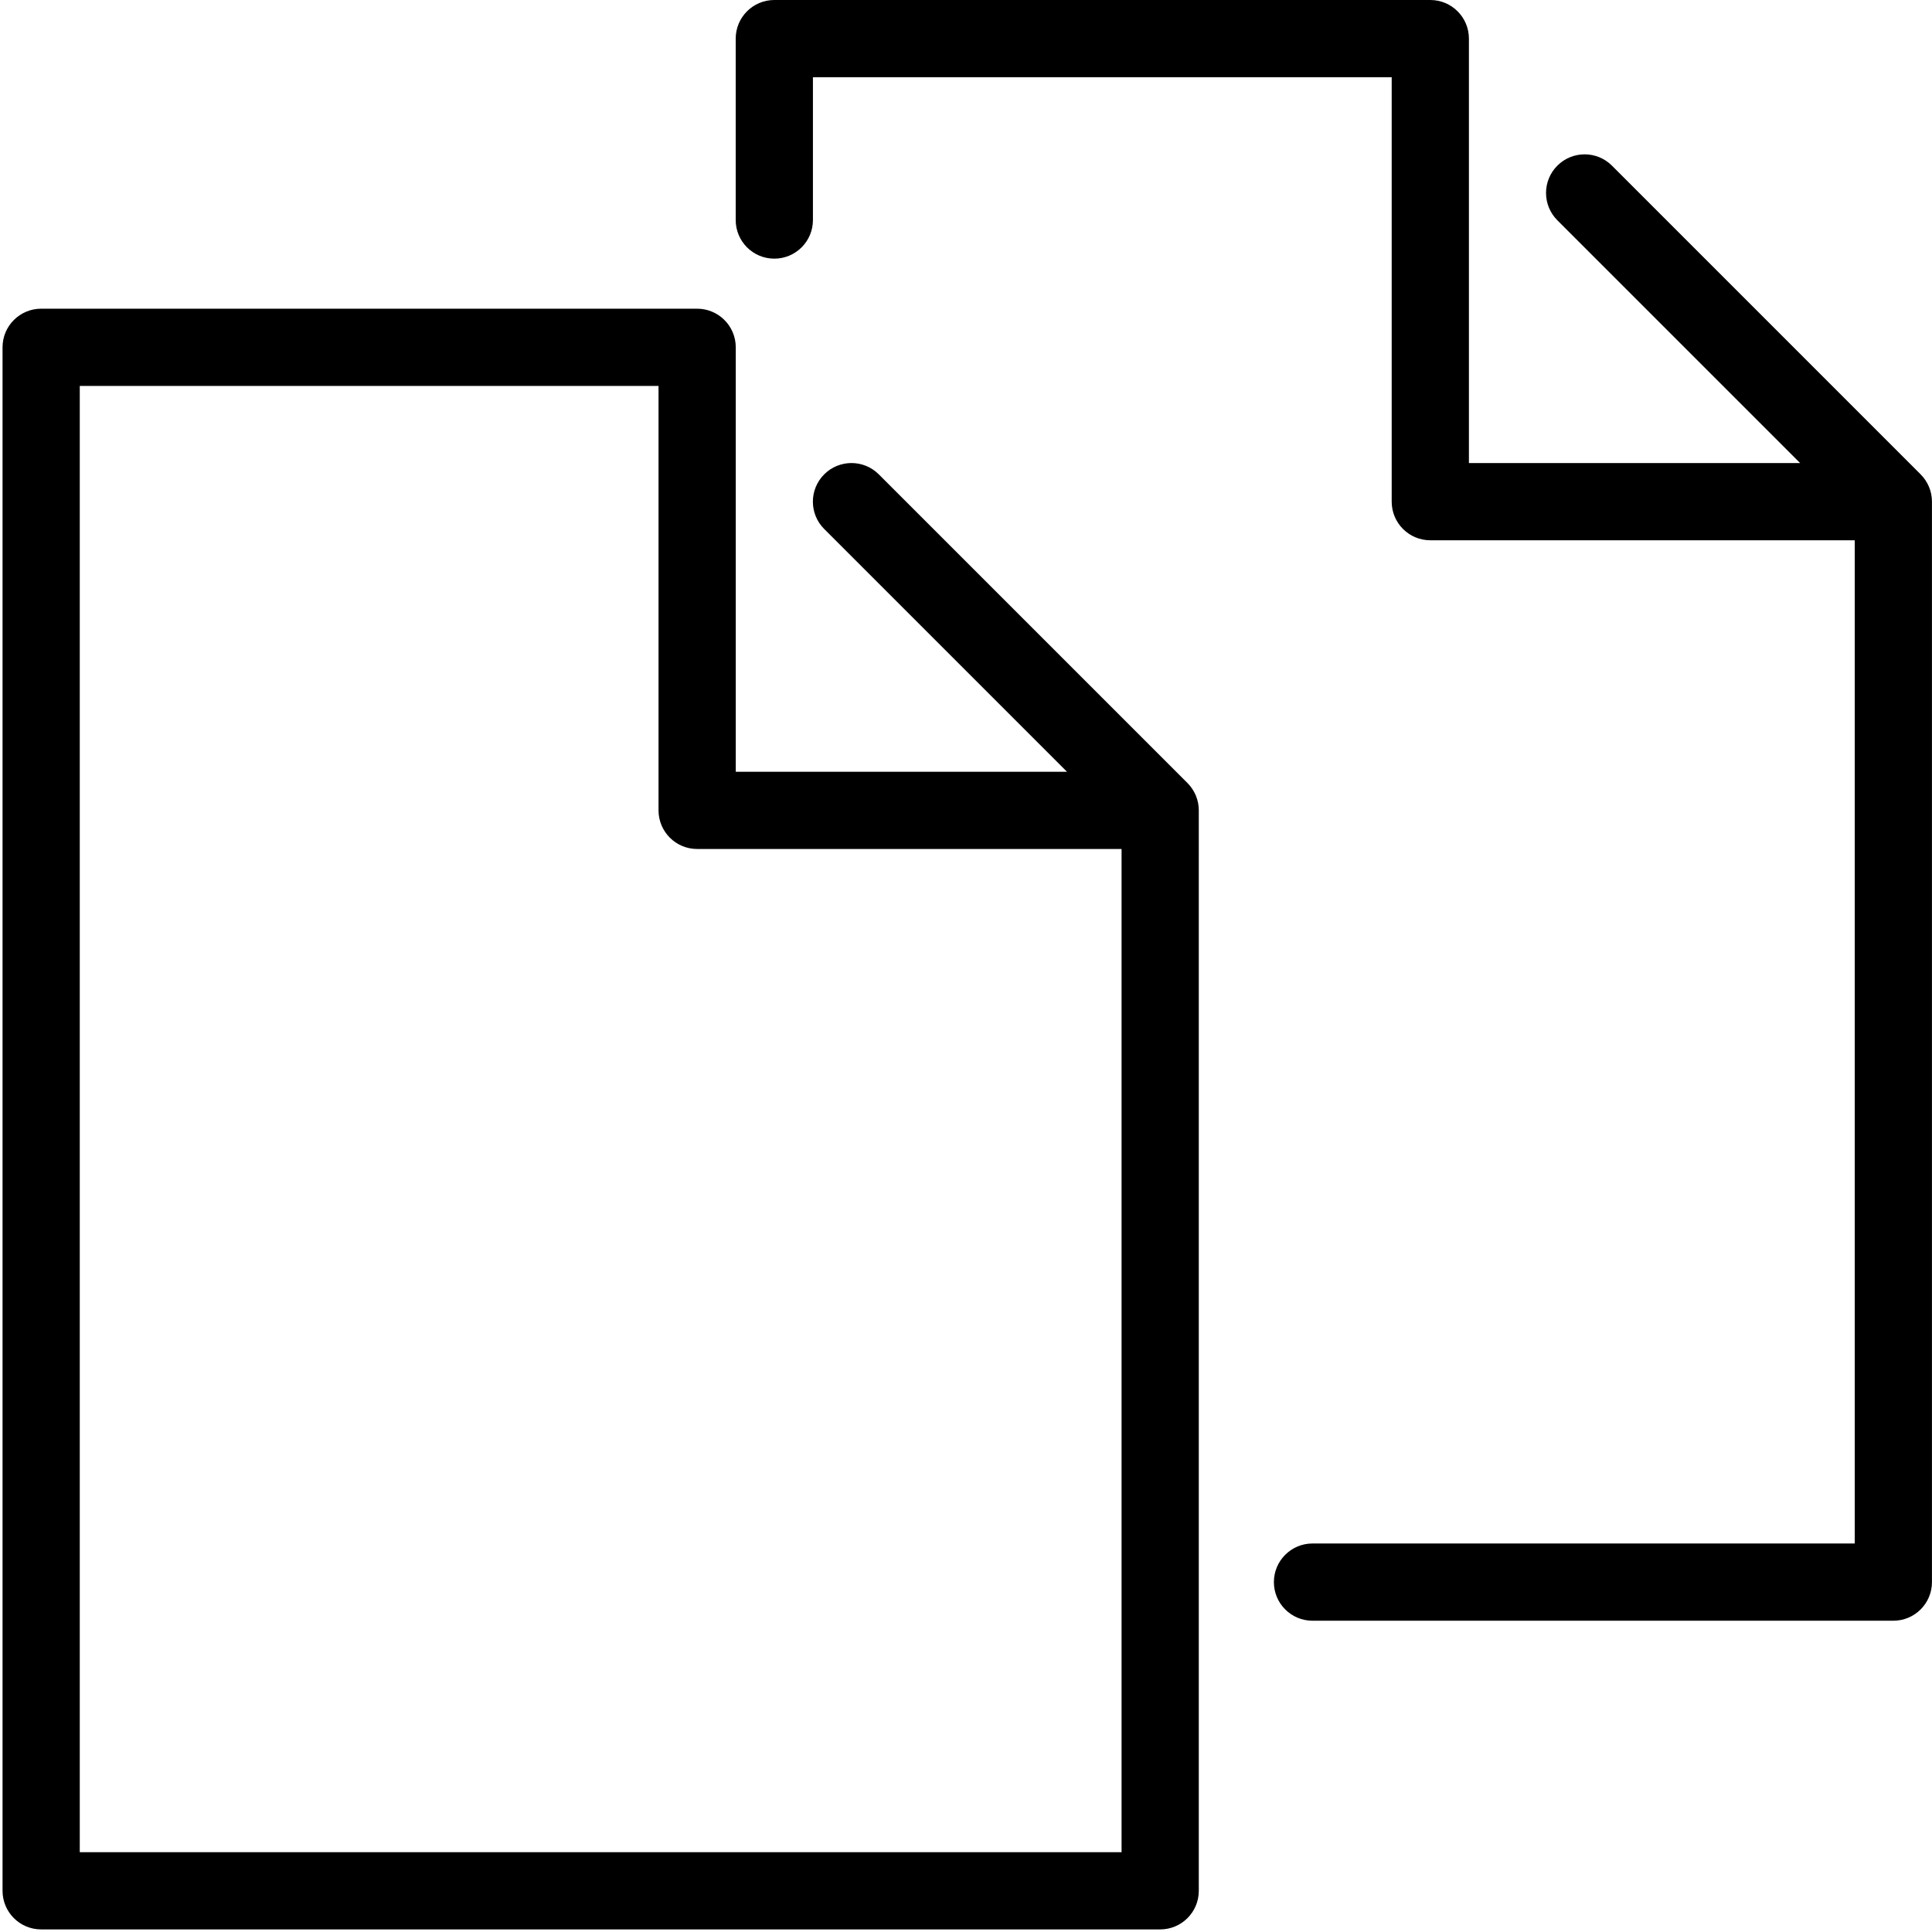
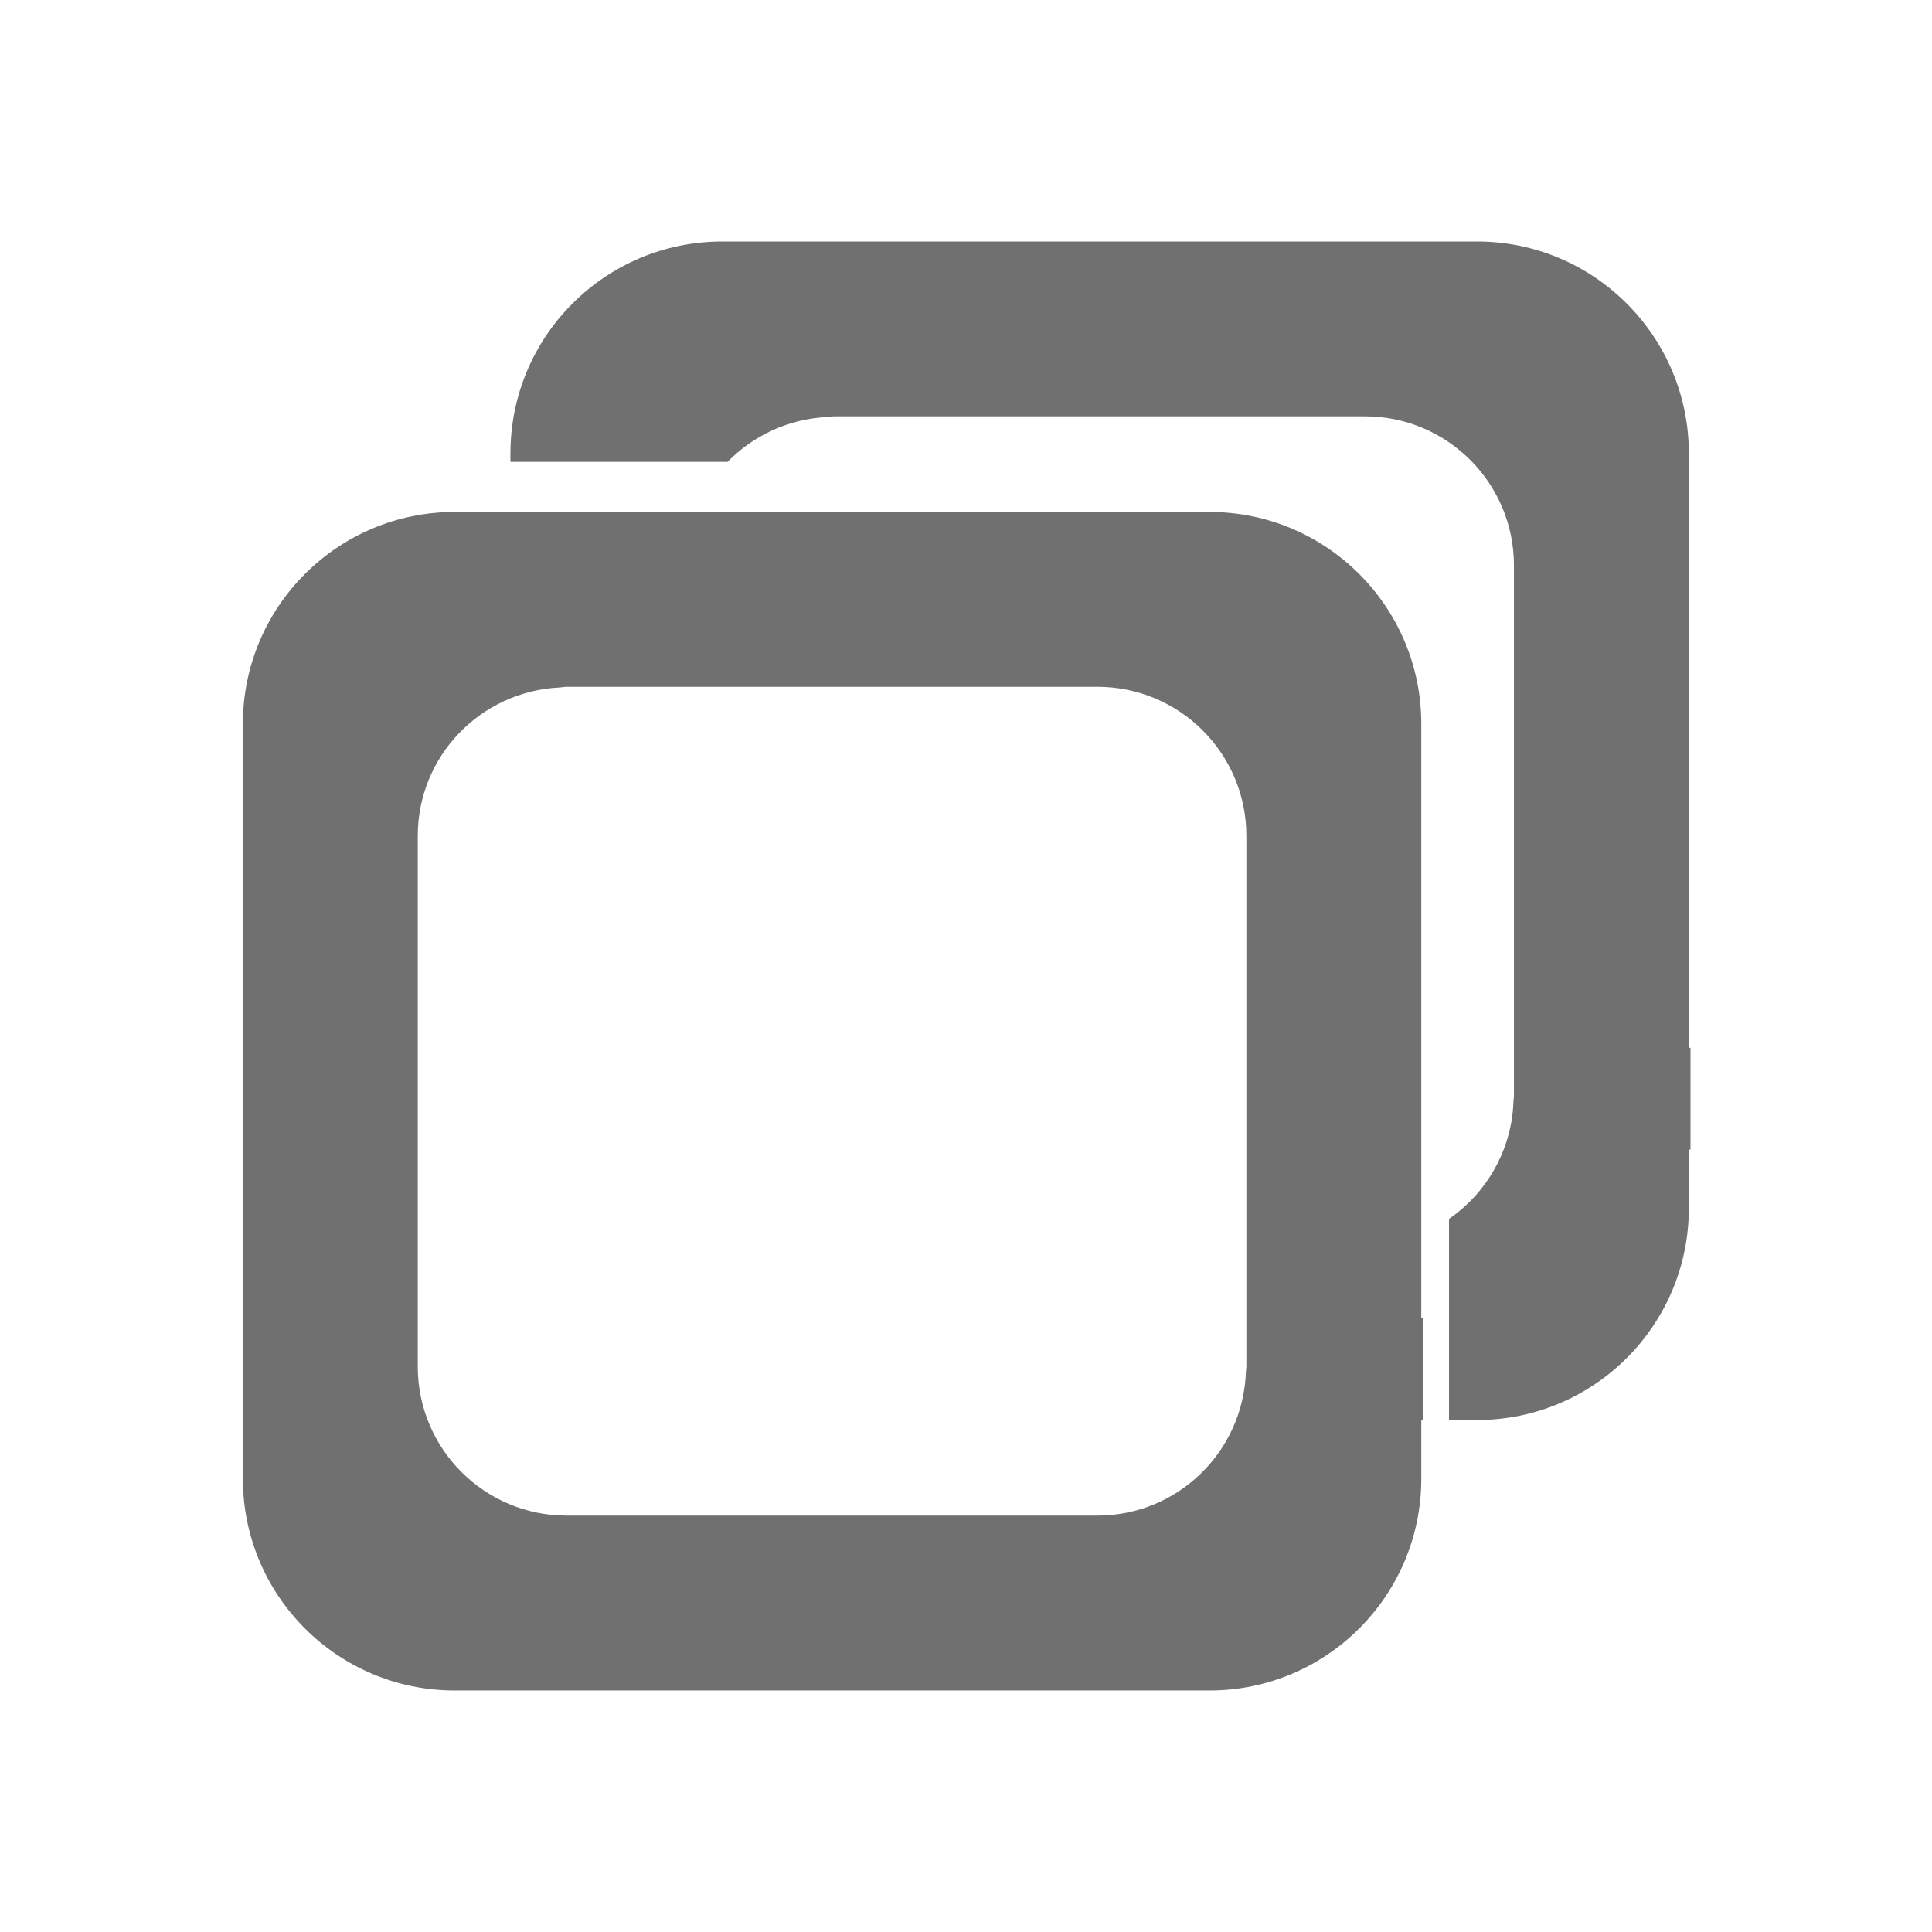
- <svg xmlns="http://www.w3.org/2000/svg" t="1659776810040" class="icon" viewBox="0 0 1024 1024" version="1.1" p-id="2249" width="200" height="200">
-   <defs>
-     <style type="text/css">@font-face { font-family: feedback-iconfont; src: url("//at.alicdn.com/t/font_1031158_u69w8yhxdu.woff2?t=1630033759944") format("woff2"), url("//at.alicdn.com/t/font_1031158_u69w8yhxdu.woff?t=1630033759944") format("woff"), url("//at.alicdn.com/t/font_1031158_u69w8yhxdu.ttf?t=1630033759944") format("truetype"); }
- </style>
-   </defs>
-   <path d="M629.392 415.033l-163.616-163.616c-7.992-7.992-20.947-7.992-28.939 0-7.992 8.002-7.992 20.957 0 28.949l128.681 128.681-175.548 0L389.969 184.083c0-11.297-9.169-20.466-20.466-20.466L21.814 163.616c-11.308 0-20.466 9.169-20.466 20.466l0 818.082c0 11.308 9.159 20.466 20.466 20.466l593.108 0c11.308 0 20.466-9.159 20.466-20.466L635.388 429.512C635.388 424.079 633.229 418.88 629.392 415.033zM594.456 981.699l-552.176 0L42.28 204.549l306.756 0 0 224.964c0 11.297 9.159 20.466 20.466 20.466l224.953 0L594.456 981.699z" p-id="2250" />
-   <path d="M1023.979 265.896l0 572.652c0 11.308-9.159 20.466-20.466 20.466l-307.862 0c-11.297 0-20.466-9.159-20.466-20.466 0-11.297 9.169-20.466 20.466-20.466l287.396 0L983.046 286.362l-224.953 0c-11.308 0-20.466-9.169-20.466-20.466L737.627 40.932l-306.756 0 0 75.694c0 11.308-9.169 20.466-20.466 20.466-11.308 0-20.466-9.159-20.466-20.466L389.938 20.466c0-11.297 9.159-20.466 20.466-20.466l347.689 0c11.297 0 20.466 9.169 20.466 20.466l0 224.964 175.548 0-128.681-128.681c-7.992-7.992-7.992-20.947 0-28.949 7.992-7.992 20.947-7.992 28.939 0l163.616 163.627C1021.819 255.264 1023.979 260.462 1023.979 265.896z" p-id="2251" />
+ <svg xmlns="http://www.w3.org/2000/svg" t="1695715388628" class="icon" viewBox="0 0 1024 1024" version="1.1" p-id="4072" width="200" height="200">
+   <path d="M753.312 698.848 753.312 383.674c0-62.048-50.31-112.326-112.288-112.326L395.302 271.347 324.288 271.347l-53.734 0-29.536 0c-62.048 0-112.288 50.272-112.288 112.326l0 400.051c0 61.978 50.24 112.275 112.288 112.275l400.013 0c62.048 0 112.288-50.298 112.288-112.275l0-31.066 0.877 0 0-54.035C753.888 698.624 753.677 698.778 753.312 698.848zM660.602 681.728l0 42.598c0 0.864-0.237 1.792-0.237 2.669-1.427 42.355-36.064 76.301-78.733 76.301L300.339 803.296c-43.597 0-78.906-35.366-78.906-78.97L221.434 442.989c0-42.234 33.261-76.493 75.014-78.598 1.293-0.064 2.598-0.371 3.891-0.371l41.427 0L581.632 364.019c43.661 0 78.97 35.405 78.97 78.97L660.602 681.728zM895.123 555.501 895.123 240.326c0-62.048-50.31-112.326-112.288-112.326L537.114 128 466.099 128l-53.734 0-29.536 0c-62.048 0-112.288 50.272-112.288 112.326l0 4.474 115.078 0c13.491-13.811 32.026-22.72 52.646-23.757 1.286-0.064 2.592-0.371 3.885-0.371l41.427 0 239.866 0c43.661 0 78.97 35.405 78.97 78.97l0 238.733 0 42.598c0 0.864-0.237 1.792-0.237 2.669-0.877 25.914-14.208 48.634-34.176 62.4l0 106.605 14.835 0c62.048 0 112.288-50.298 112.288-112.275l0-31.066L896 609.306l0-54.035C895.699 555.277 895.488 555.424 895.123 555.501z" fill="#707070" p-id="4073" />
</svg>
